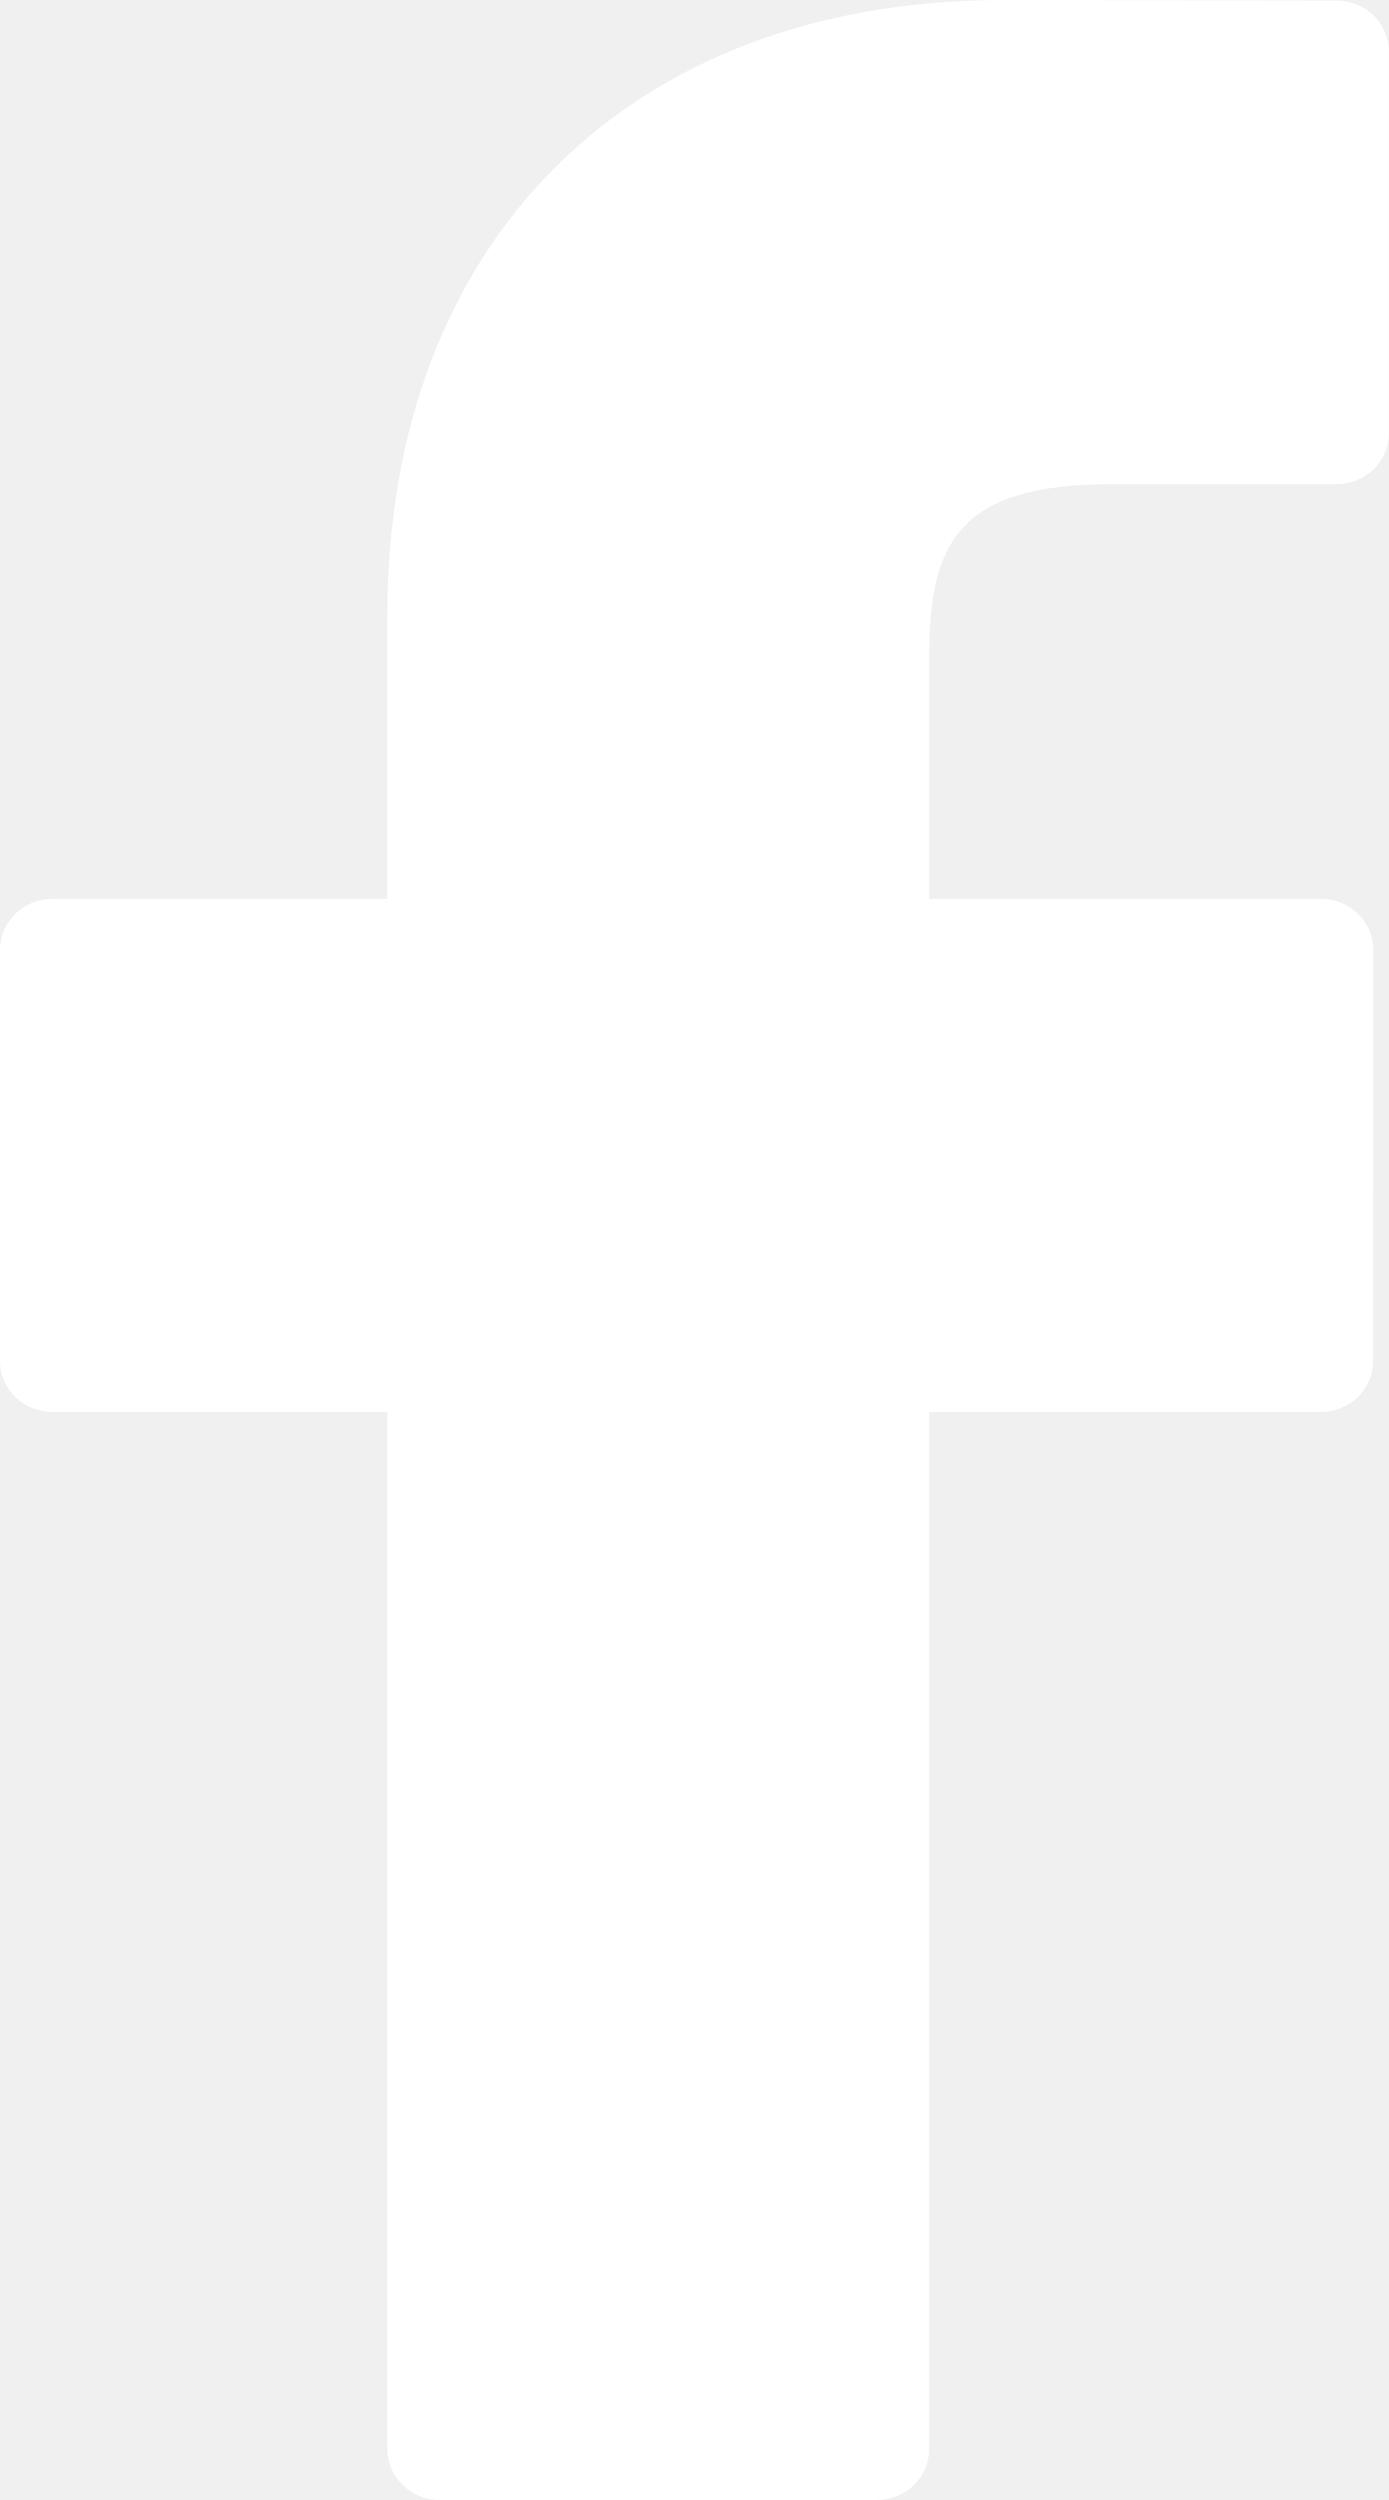
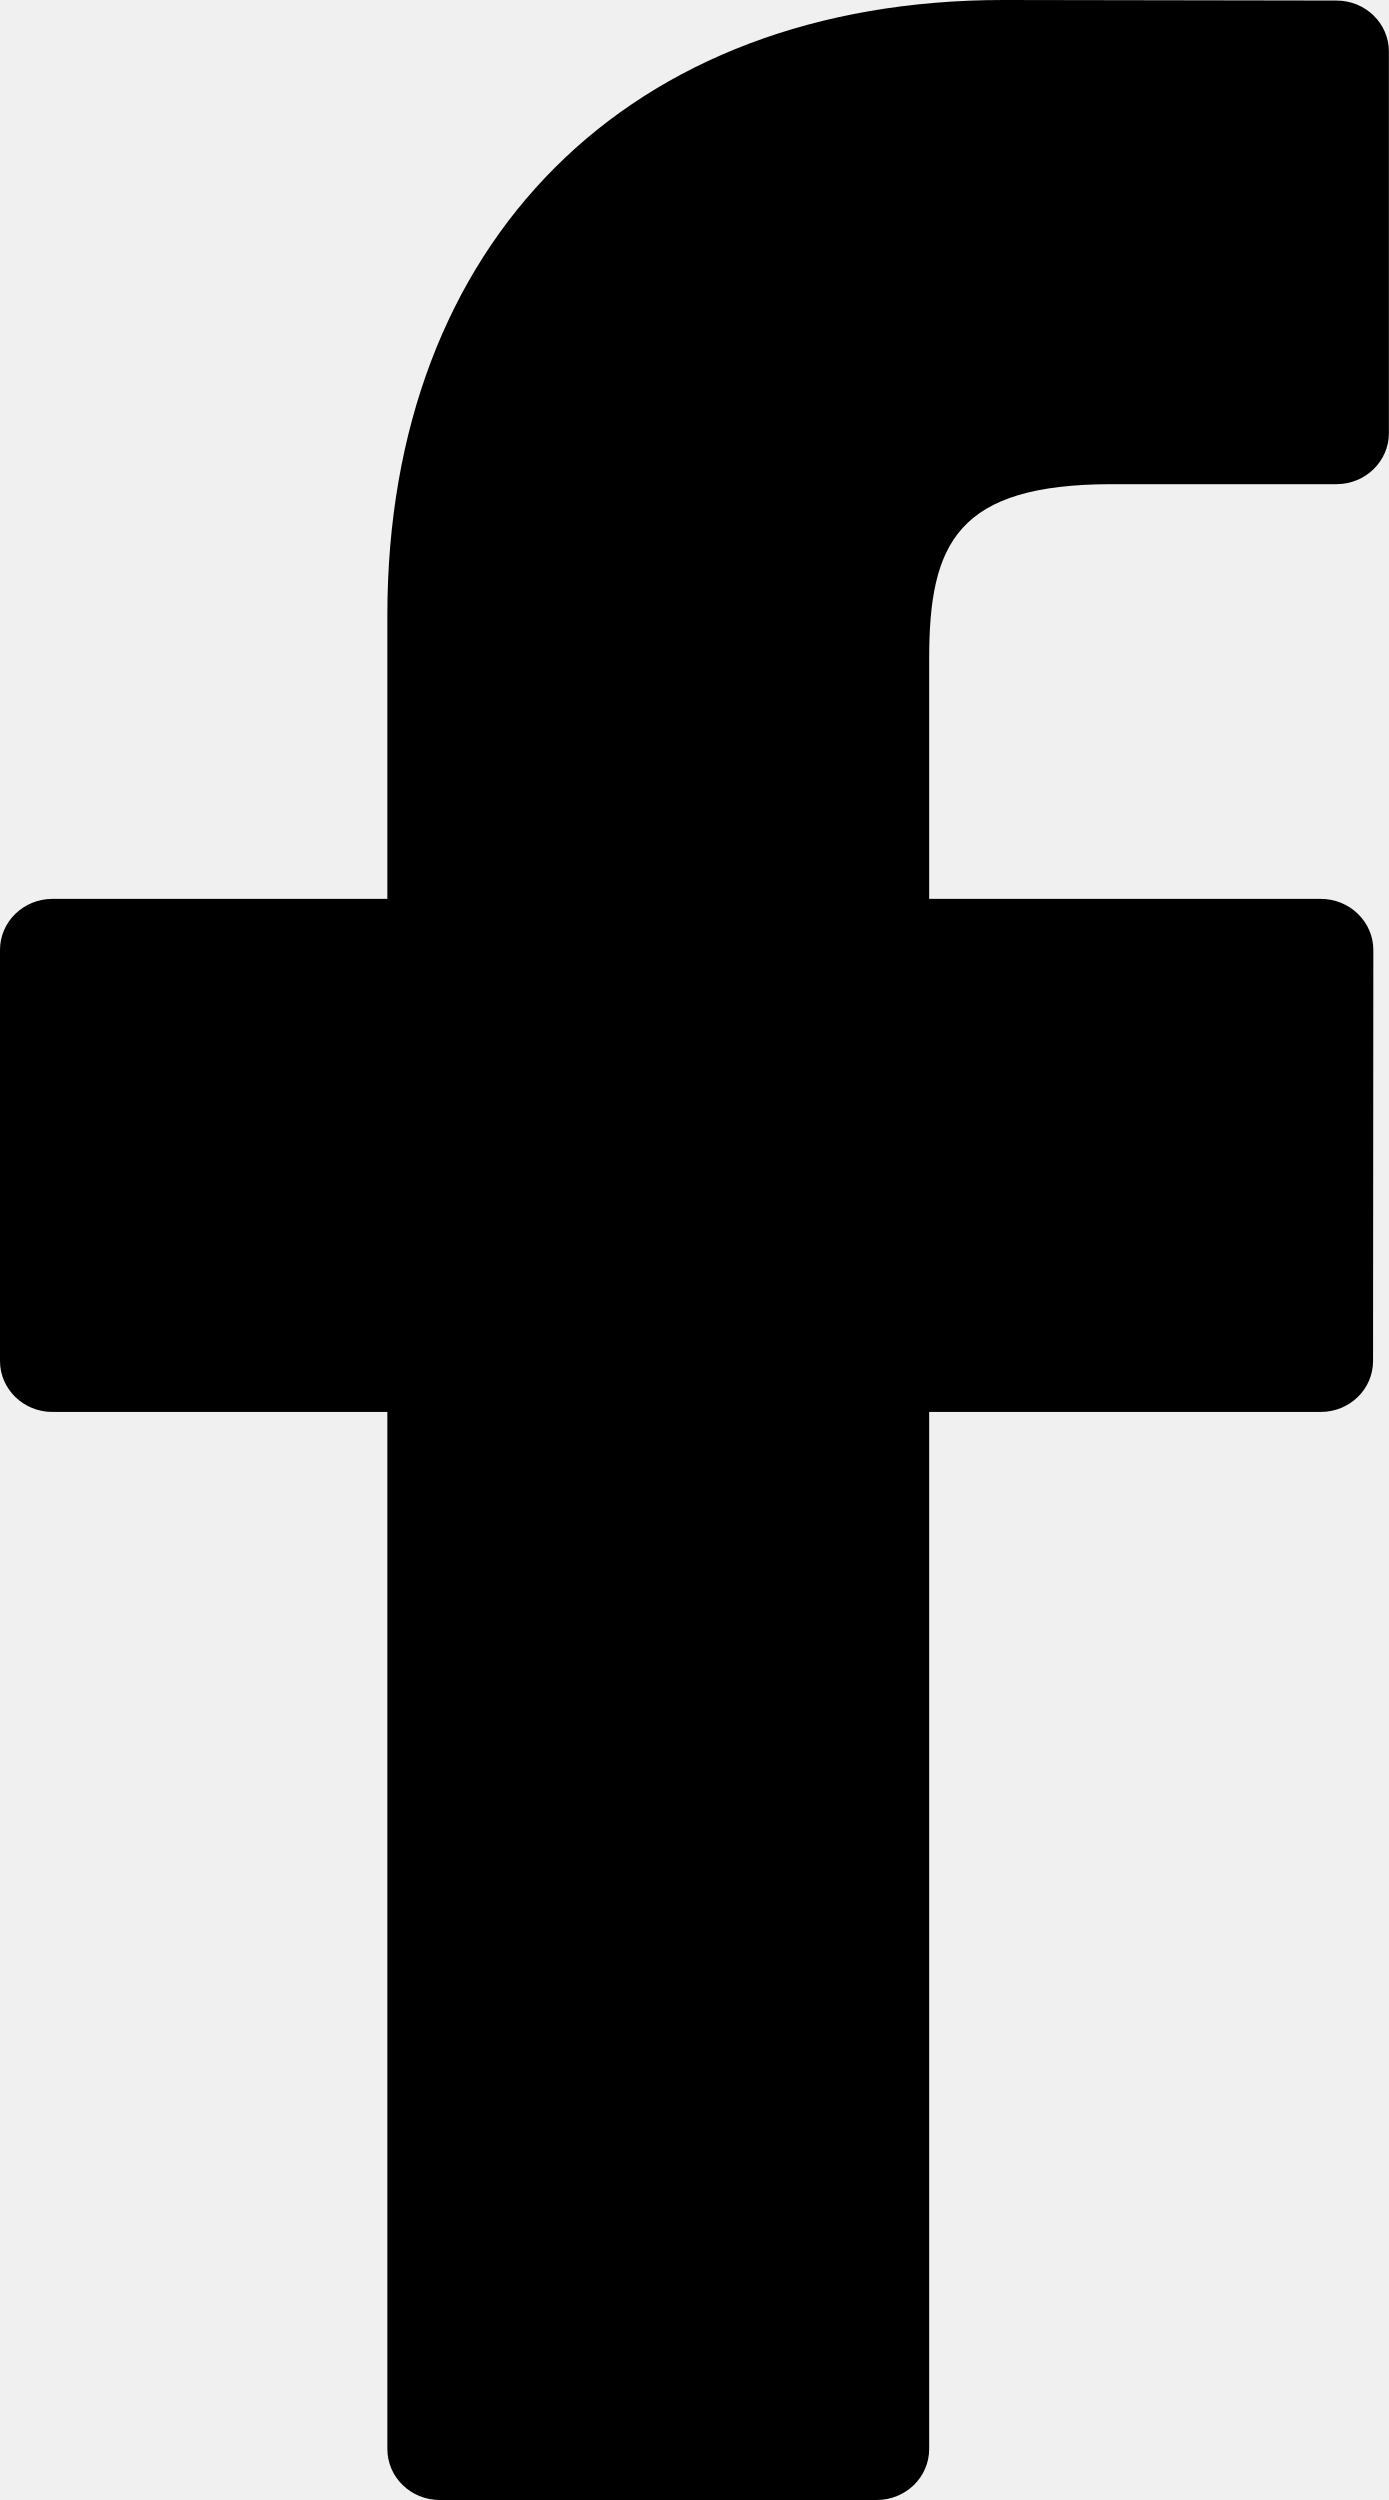
- <svg xmlns="http://www.w3.org/2000/svg" width="10" height="18" viewBox="0 0 10 18" fill="none">
-   <path fill-rule="evenodd" clip-rule="evenodd" d="M9.623 0.004L7.225 0C4.53 0 2.789 1.739 2.789 4.43V6.472H0.377C0.169 6.472 0 6.637 0 6.839V9.799C0 10.002 0.169 10.166 0.377 10.166H2.789V17.633C2.789 17.836 2.958 18 3.166 18H6.312C6.521 18 6.69 17.836 6.69 17.633V10.166H9.509C9.718 10.166 9.886 10.002 9.886 9.799L9.888 6.839C9.888 6.742 9.848 6.649 9.777 6.58C9.707 6.511 9.61 6.472 9.51 6.472H6.69V4.741C6.69 3.909 6.893 3.486 8.007 3.486L9.623 3.486C9.831 3.486 10 3.321 10 3.119V0.371C10 0.168 9.831 0.004 9.623 0.004Z" fill="white" />
+ <svg xmlns="http://www.w3.org/2000/svg" width="10" height="18" viewBox="0 0 10 18">
+   <path fill-rule="evenodd" clip-rule="evenodd" d="M9.623 0.004L7.225 0C4.53 0 2.789 1.739 2.789 4.43V6.472H0.377C0.169 6.472 0 6.637 0 6.839V9.799C0 10.002 0.169 10.166 0.377 10.166H2.789V17.633C2.789 17.836 2.958 18 3.166 18H6.312C6.521 18 6.69 17.836 6.69 17.633V10.166H9.509C9.718 10.166 9.886 10.002 9.886 9.799L9.888 6.839C9.888 6.742 9.848 6.649 9.777 6.58C9.707 6.511 9.61 6.472 9.51 6.472H6.69V4.741C6.69 3.909 6.893 3.486 8.007 3.486L9.623 3.486C9.831 3.486 10 3.321 10 3.119V0.371C10 0.168 9.831 0.004 9.623 0.004Z" />
</svg>
